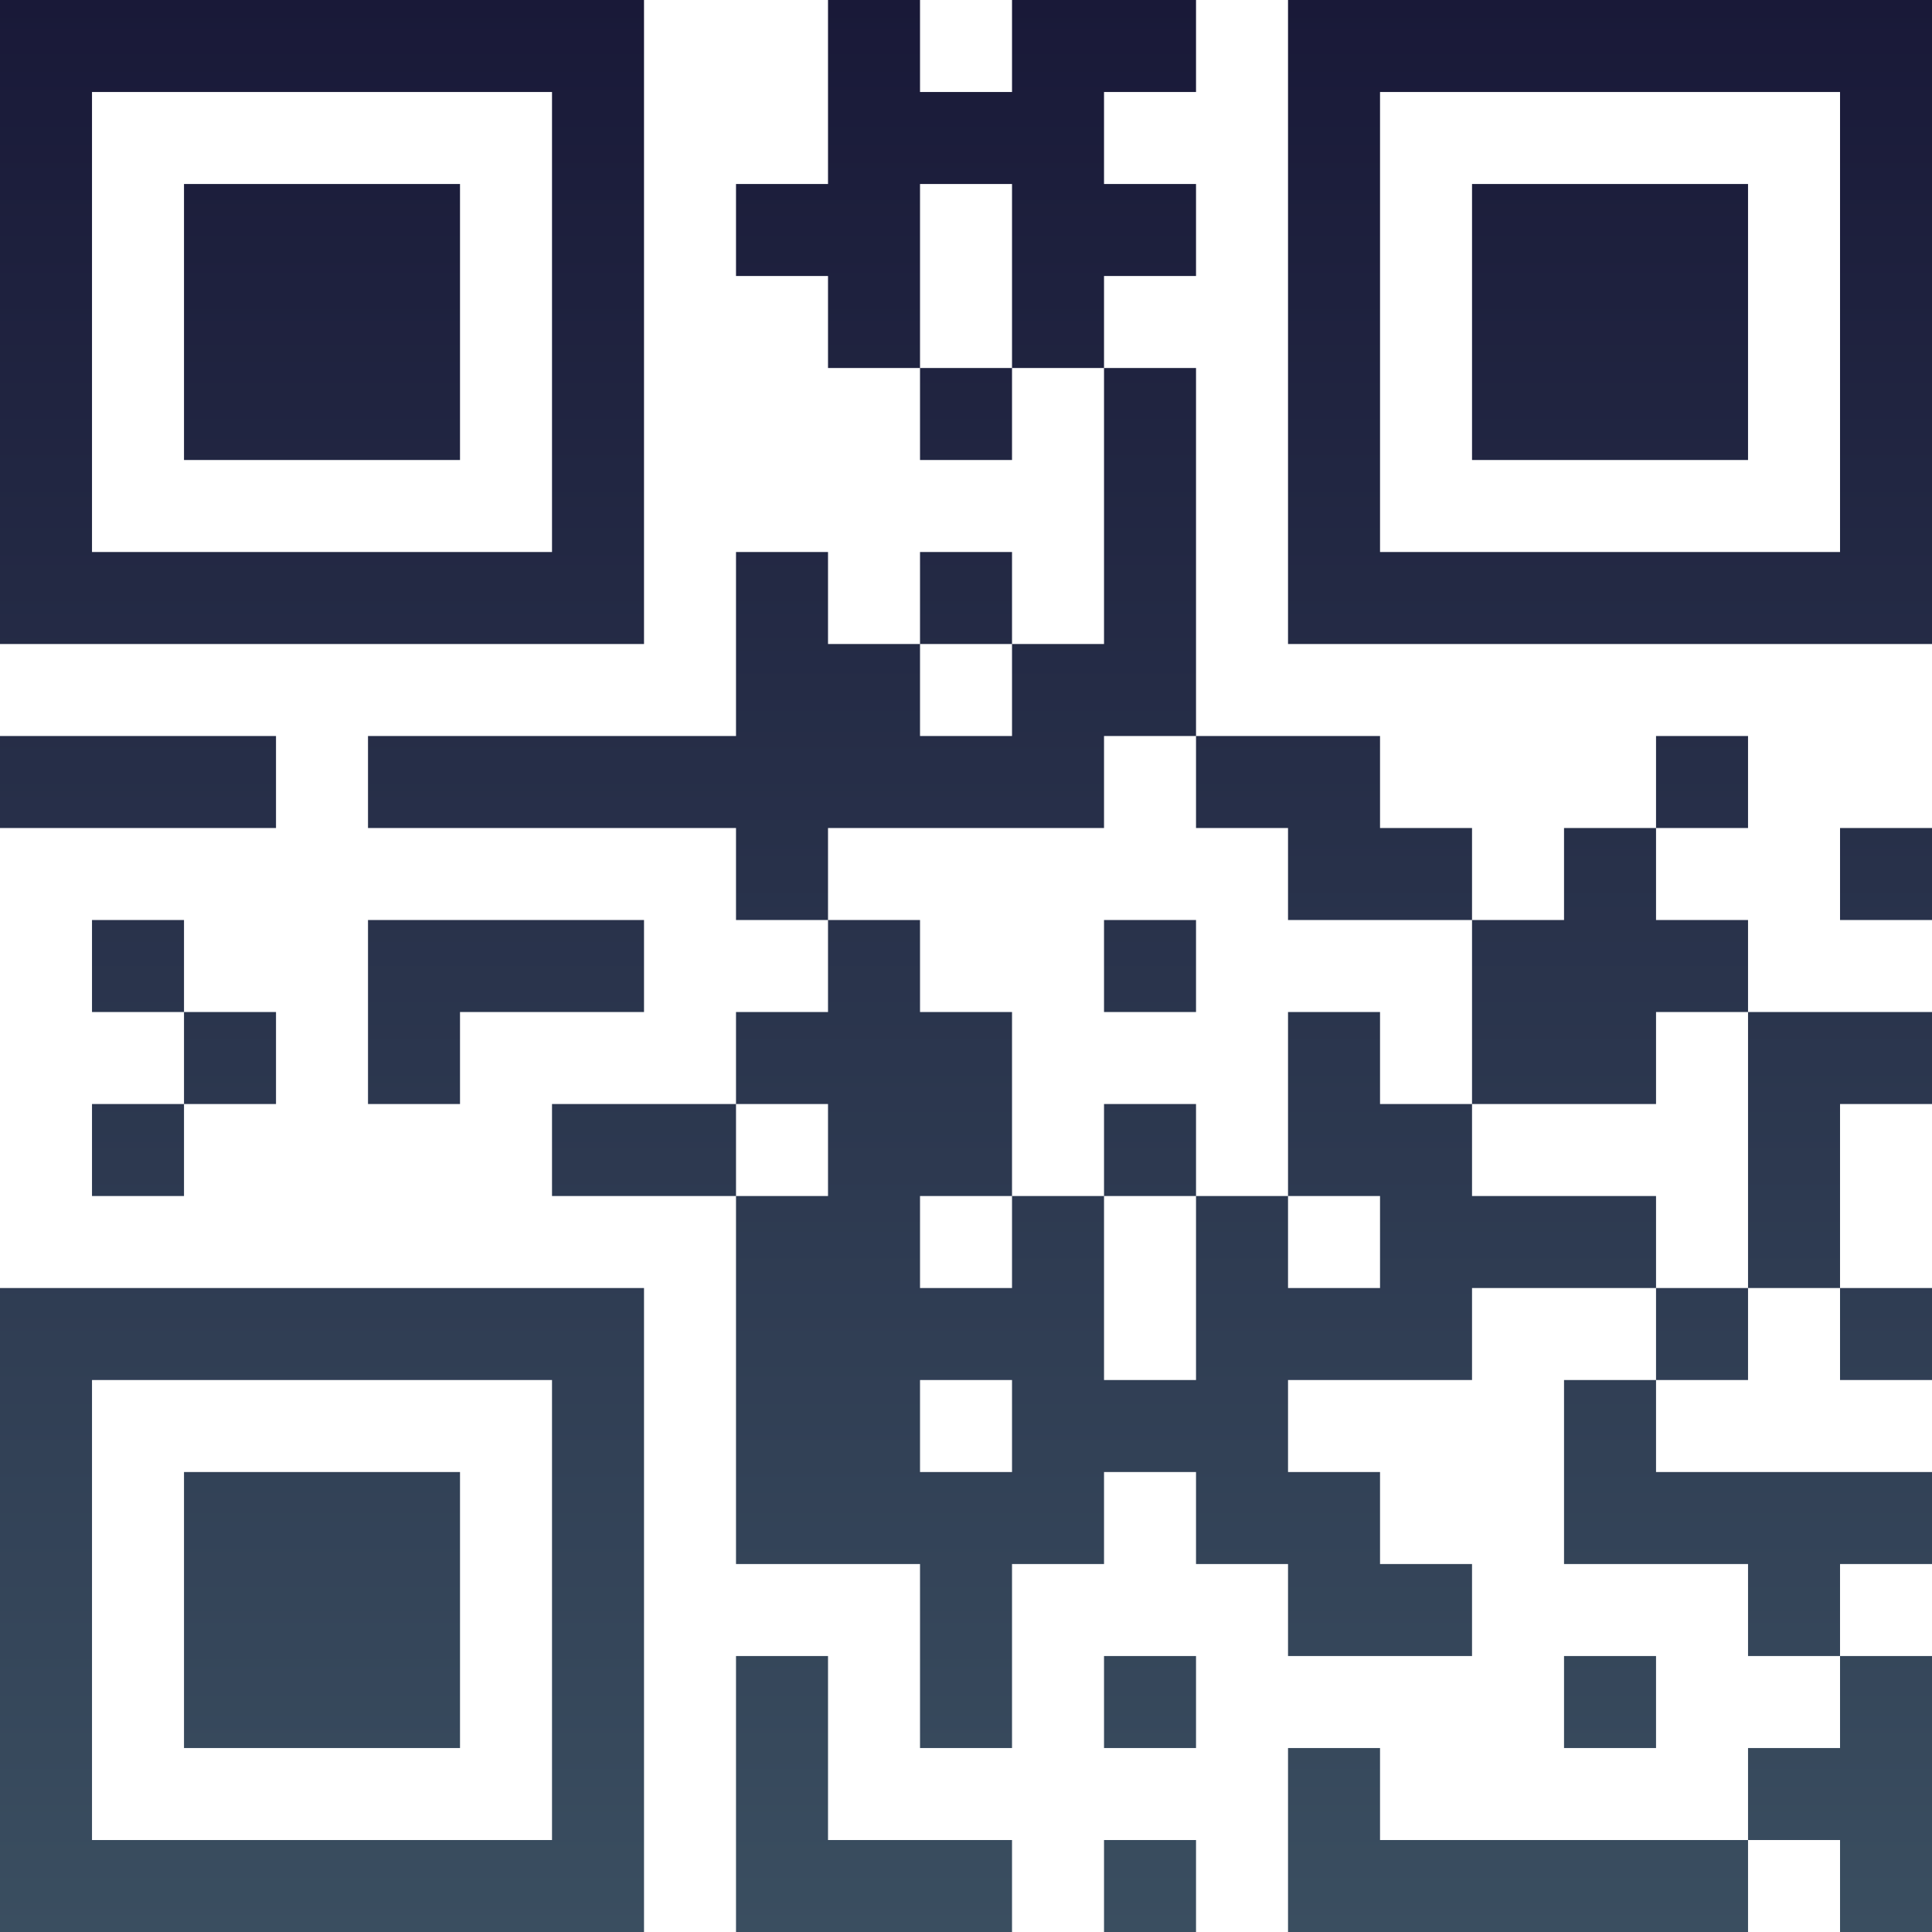
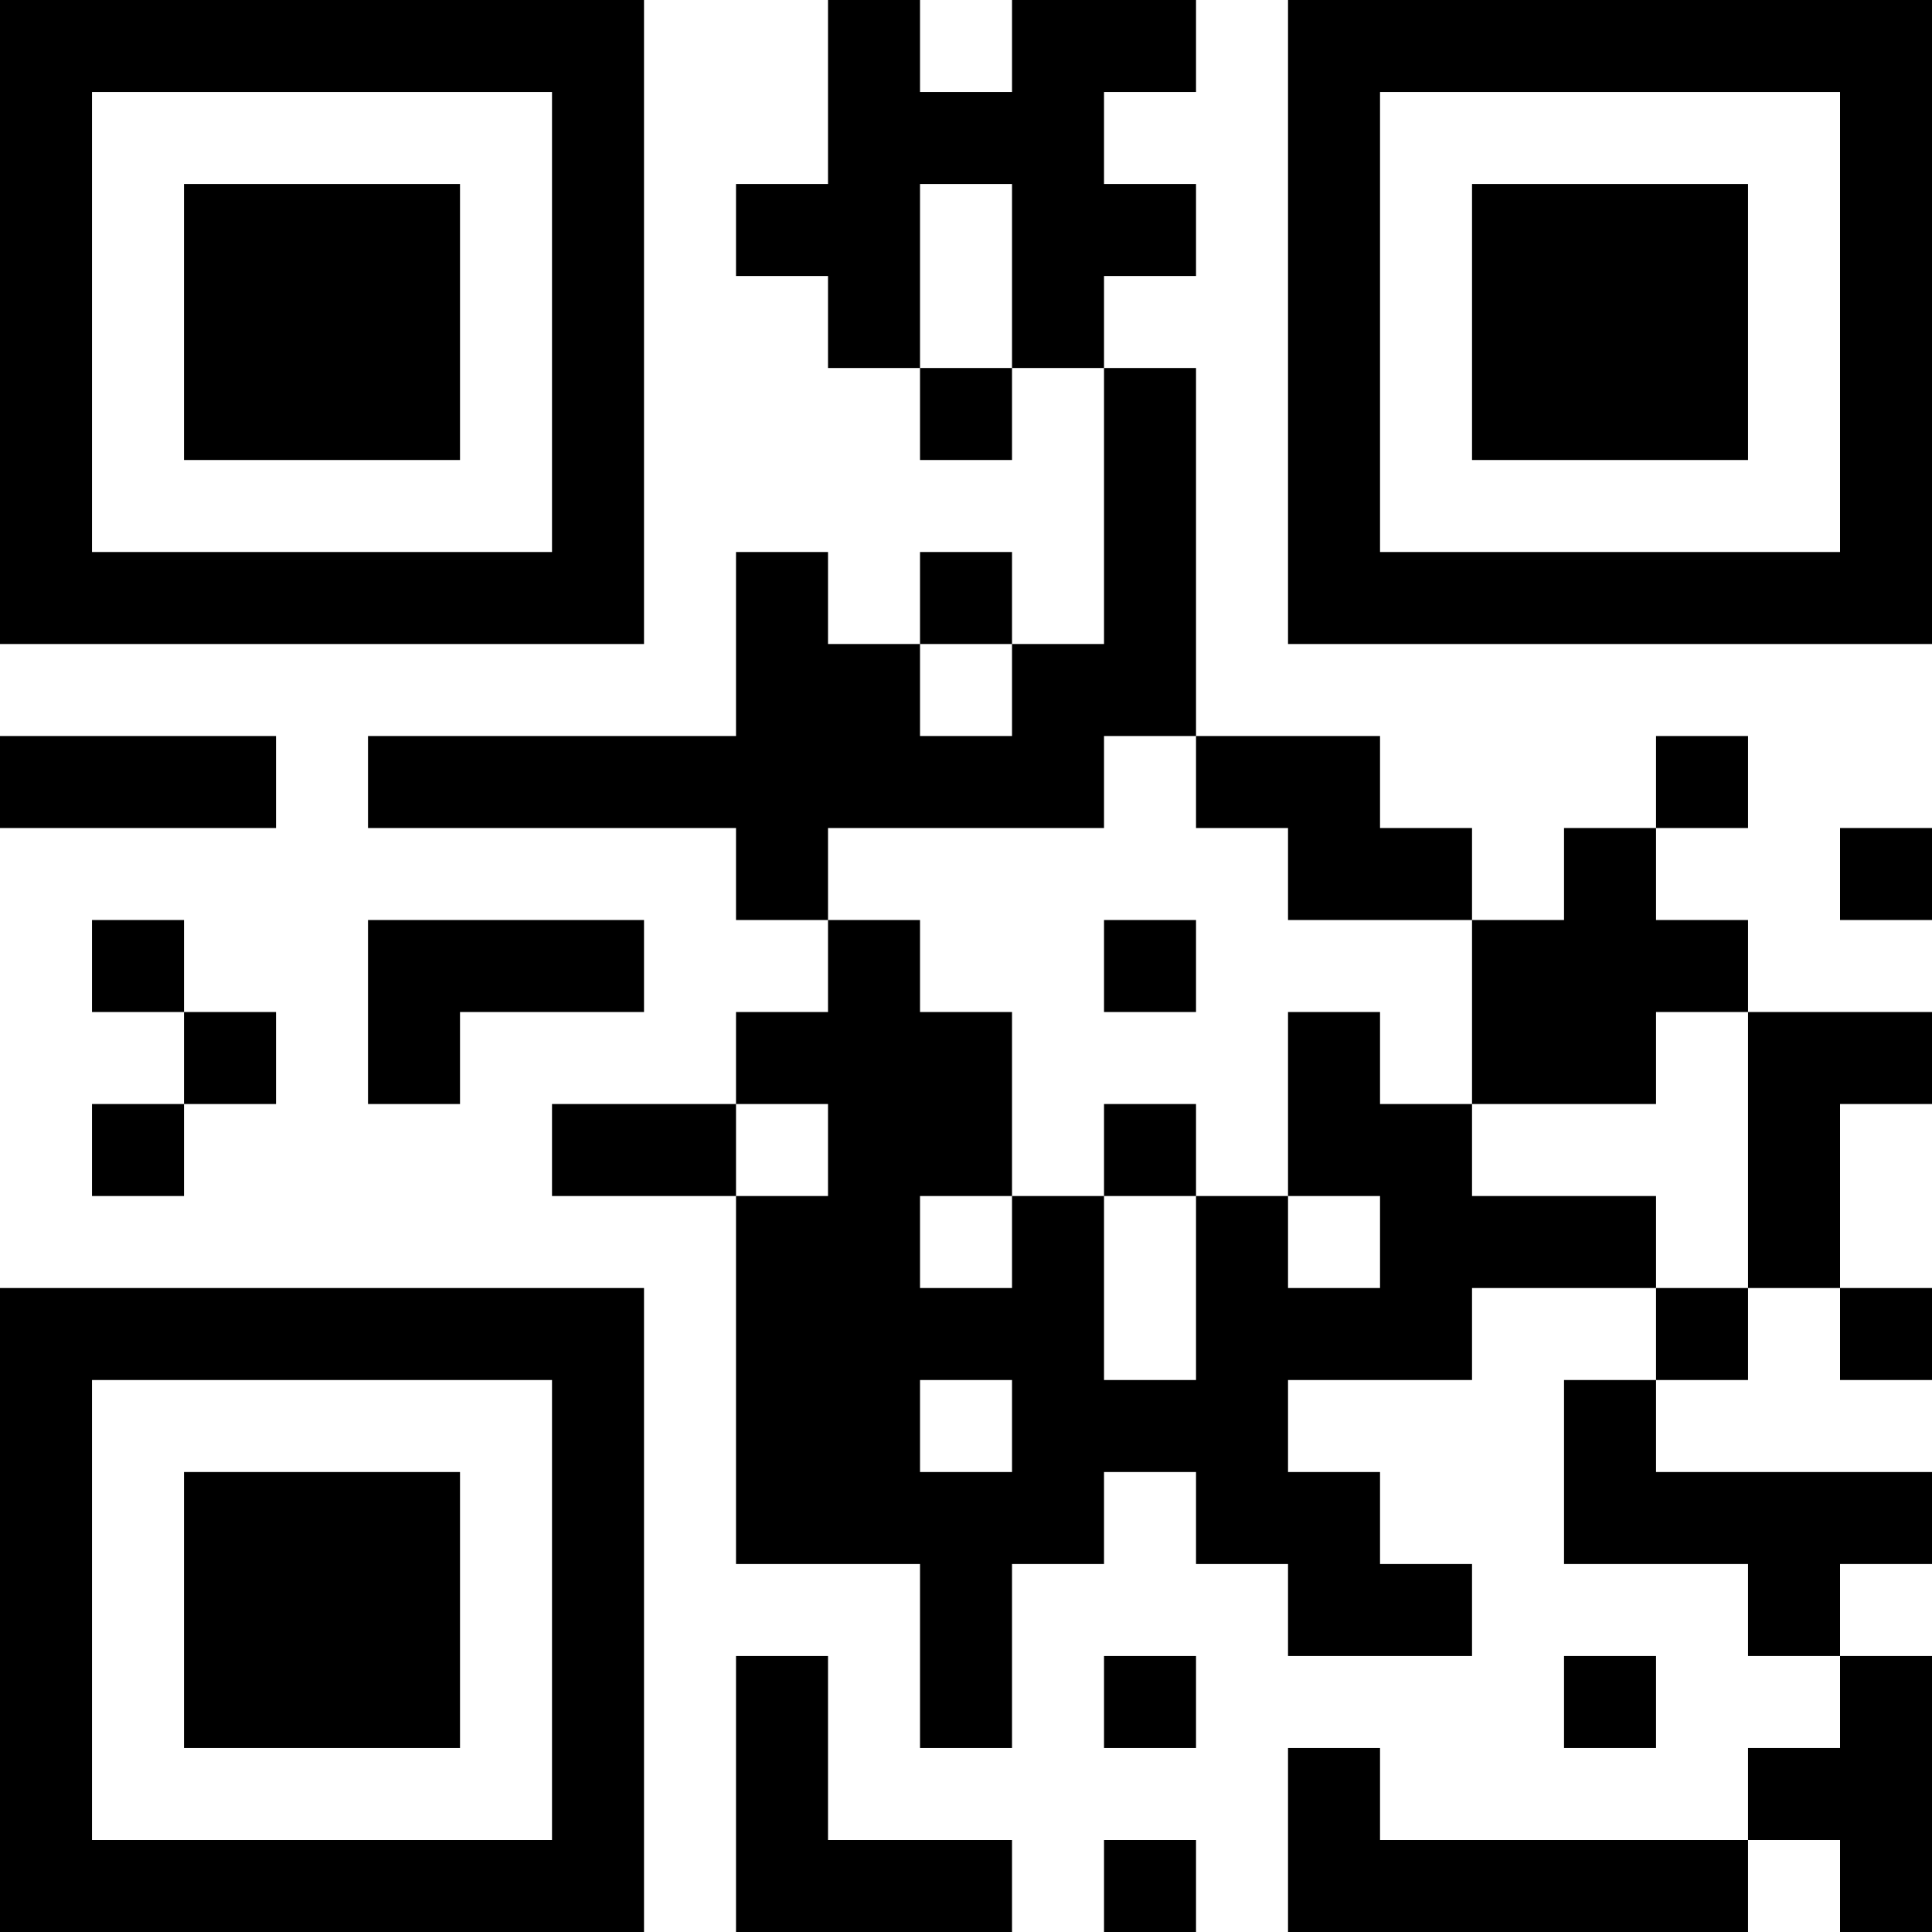
<svg xmlns="http://www.w3.org/2000/svg" version="1.1" width="100" height="100" viewBox="0 0 100 100">
  <rect x="0" y="0" width="100" height="100" fill="#ffffff" />
  <g transform="scale(4.762)">
    <g transform="translate(0,0)">
-       <defs>
-         <linearGradient gradientUnits="userSpaceOnUse" x1="0" y1="0" x2="0" y2="21" id="g1">
-           <stop offset="0%" stop-color="#191938" />
-           <stop offset="100%" stop-color="#3a4e60" />
-         </linearGradient>
-       </defs>
-       <path fill-rule="evenodd" d="M9 0L9 2L8 2L8 3L9 3L9 4L10 4L10 5L11 5L11 4L12 4L12 7L11 7L11 6L10 6L10 7L9 7L9 6L8 6L8 8L4 8L4 9L8 9L8 10L9 10L9 11L8 11L8 12L6 12L6 13L8 13L8 17L10 17L10 19L11 19L11 17L12 17L12 16L13 16L13 17L14 17L14 18L16 18L16 17L15 17L15 16L14 16L14 15L16 15L16 14L18 14L18 15L17 15L17 17L19 17L19 18L20 18L20 19L19 19L19 20L15 20L15 19L14 19L14 21L19 21L19 20L20 20L20 21L21 21L21 18L20 18L20 17L21 17L21 16L18 16L18 15L19 15L19 14L20 14L20 15L21 15L21 14L20 14L20 12L21 12L21 11L19 11L19 10L18 10L18 9L19 9L19 8L18 8L18 9L17 9L17 10L16 10L16 9L15 9L15 8L13 8L13 4L12 4L12 3L13 3L13 2L12 2L12 1L13 1L13 0L11 0L11 1L10 1L10 0ZM10 2L10 4L11 4L11 2ZM10 7L10 8L11 8L11 7ZM0 8L0 9L3 9L3 8ZM12 8L12 9L9 9L9 10L10 10L10 11L11 11L11 13L10 13L10 14L11 14L11 13L12 13L12 15L13 15L13 13L14 13L14 14L15 14L15 13L14 13L14 11L15 11L15 12L16 12L16 13L18 13L18 14L19 14L19 11L18 11L18 12L16 12L16 10L14 10L14 9L13 9L13 8ZM20 9L20 10L21 10L21 9ZM1 10L1 11L2 11L2 12L1 12L1 13L2 13L2 12L3 12L3 11L2 11L2 10ZM4 10L4 12L5 12L5 11L7 11L7 10ZM12 10L12 11L13 11L13 10ZM8 12L8 13L9 13L9 12ZM12 12L12 13L13 13L13 12ZM10 15L10 16L11 16L11 15ZM8 18L8 21L11 21L11 20L9 20L9 18ZM12 18L12 19L13 19L13 18ZM17 18L17 19L18 19L18 18ZM12 20L12 21L13 21L13 20ZM0 0L0 7L7 7L7 0ZM1 1L1 6L6 6L6 1ZM2 2L2 5L5 5L5 2ZM14 0L14 7L21 7L21 0ZM15 1L15 6L20 6L20 1ZM16 2L16 5L19 5L19 2ZM0 14L0 21L7 21L7 14ZM1 15L1 20L6 20L6 15ZM2 16L2 19L5 19L5 16Z" fill="url(#g1)" />
+       <path fill-rule="evenodd" d="M9 0L9 2L8 2L8 3L9 3L9 4L10 4L10 5L11 5L11 4L12 4L12 7L11 7L11 6L10 6L10 7L9 7L9 6L8 6L8 8L4 8L4 9L8 9L8 10L9 10L9 11L8 11L8 12L6 12L6 13L8 13L8 17L10 17L10 19L11 19L11 17L12 17L12 16L13 16L13 17L14 17L14 18L16 18L16 17L15 17L15 16L14 16L14 15L16 15L16 14L18 14L18 15L17 15L17 17L19 17L19 18L20 18L20 19L19 19L19 20L15 20L15 19L14 19L14 21L19 21L19 20L20 20L20 21L21 21L21 18L20 18L20 17L21 17L21 16L18 16L18 15L19 15L19 14L20 14L20 15L21 15L21 14L20 14L20 12L21 12L21 11L19 11L19 10L18 10L18 9L19 9L19 8L18 8L18 9L17 9L17 10L16 10L16 9L15 9L15 8L13 8L13 4L12 4L12 3L13 3L13 2L12 2L12 1L13 1L13 0L11 0L11 1L10 1L10 0ZM10 2L10 4L11 4L11 2ZM10 7L10 8L11 8L11 7ZM0 8L0 9L3 9L3 8ZM12 8L12 9L9 9L9 10L10 10L10 11L11 11L11 13L10 13L10 14L11 14L11 13L12 13L12 15L13 15L13 13L14 13L14 14L15 14L15 13L14 13L14 11L15 11L15 12L16 12L16 13L18 13L18 14L19 14L19 11L18 11L18 12L16 12L16 10L14 10L14 9L13 9L13 8ZM20 9L20 10L21 10L21 9ZM1 10L1 11L2 11L2 12L1 12L1 13L2 13L2 12L3 12L3 11L2 11L2 10ZM4 10L4 12L5 12L5 11L7 11L7 10ZM12 10L12 11L13 11L13 10ZM8 12L8 13L9 13L9 12ZM12 12L12 13L13 13L13 12ZM10 15L10 16L11 16L11 15ZM8 18L8 21L11 21L11 20L9 20L9 18ZM12 18L12 19L13 19L13 18ZM17 18L17 19L18 19L18 18ZM12 20L12 21L13 21L13 20ZM0 0L0 7L7 7L7 0ZM1 1L1 6L6 6L6 1ZM2 2L2 5L5 5L5 2ZM14 0L14 7L21 7L21 0ZM15 1L15 6L20 6L20 1ZM16 2L16 5L19 5L19 2ZM0 14L0 21L7 21L7 14ZM1 15L1 20L6 20L6 15ZM2 16L2 19L5 19L5 16Z" fill="#000000" />
    </g>
  </g>
</svg>
